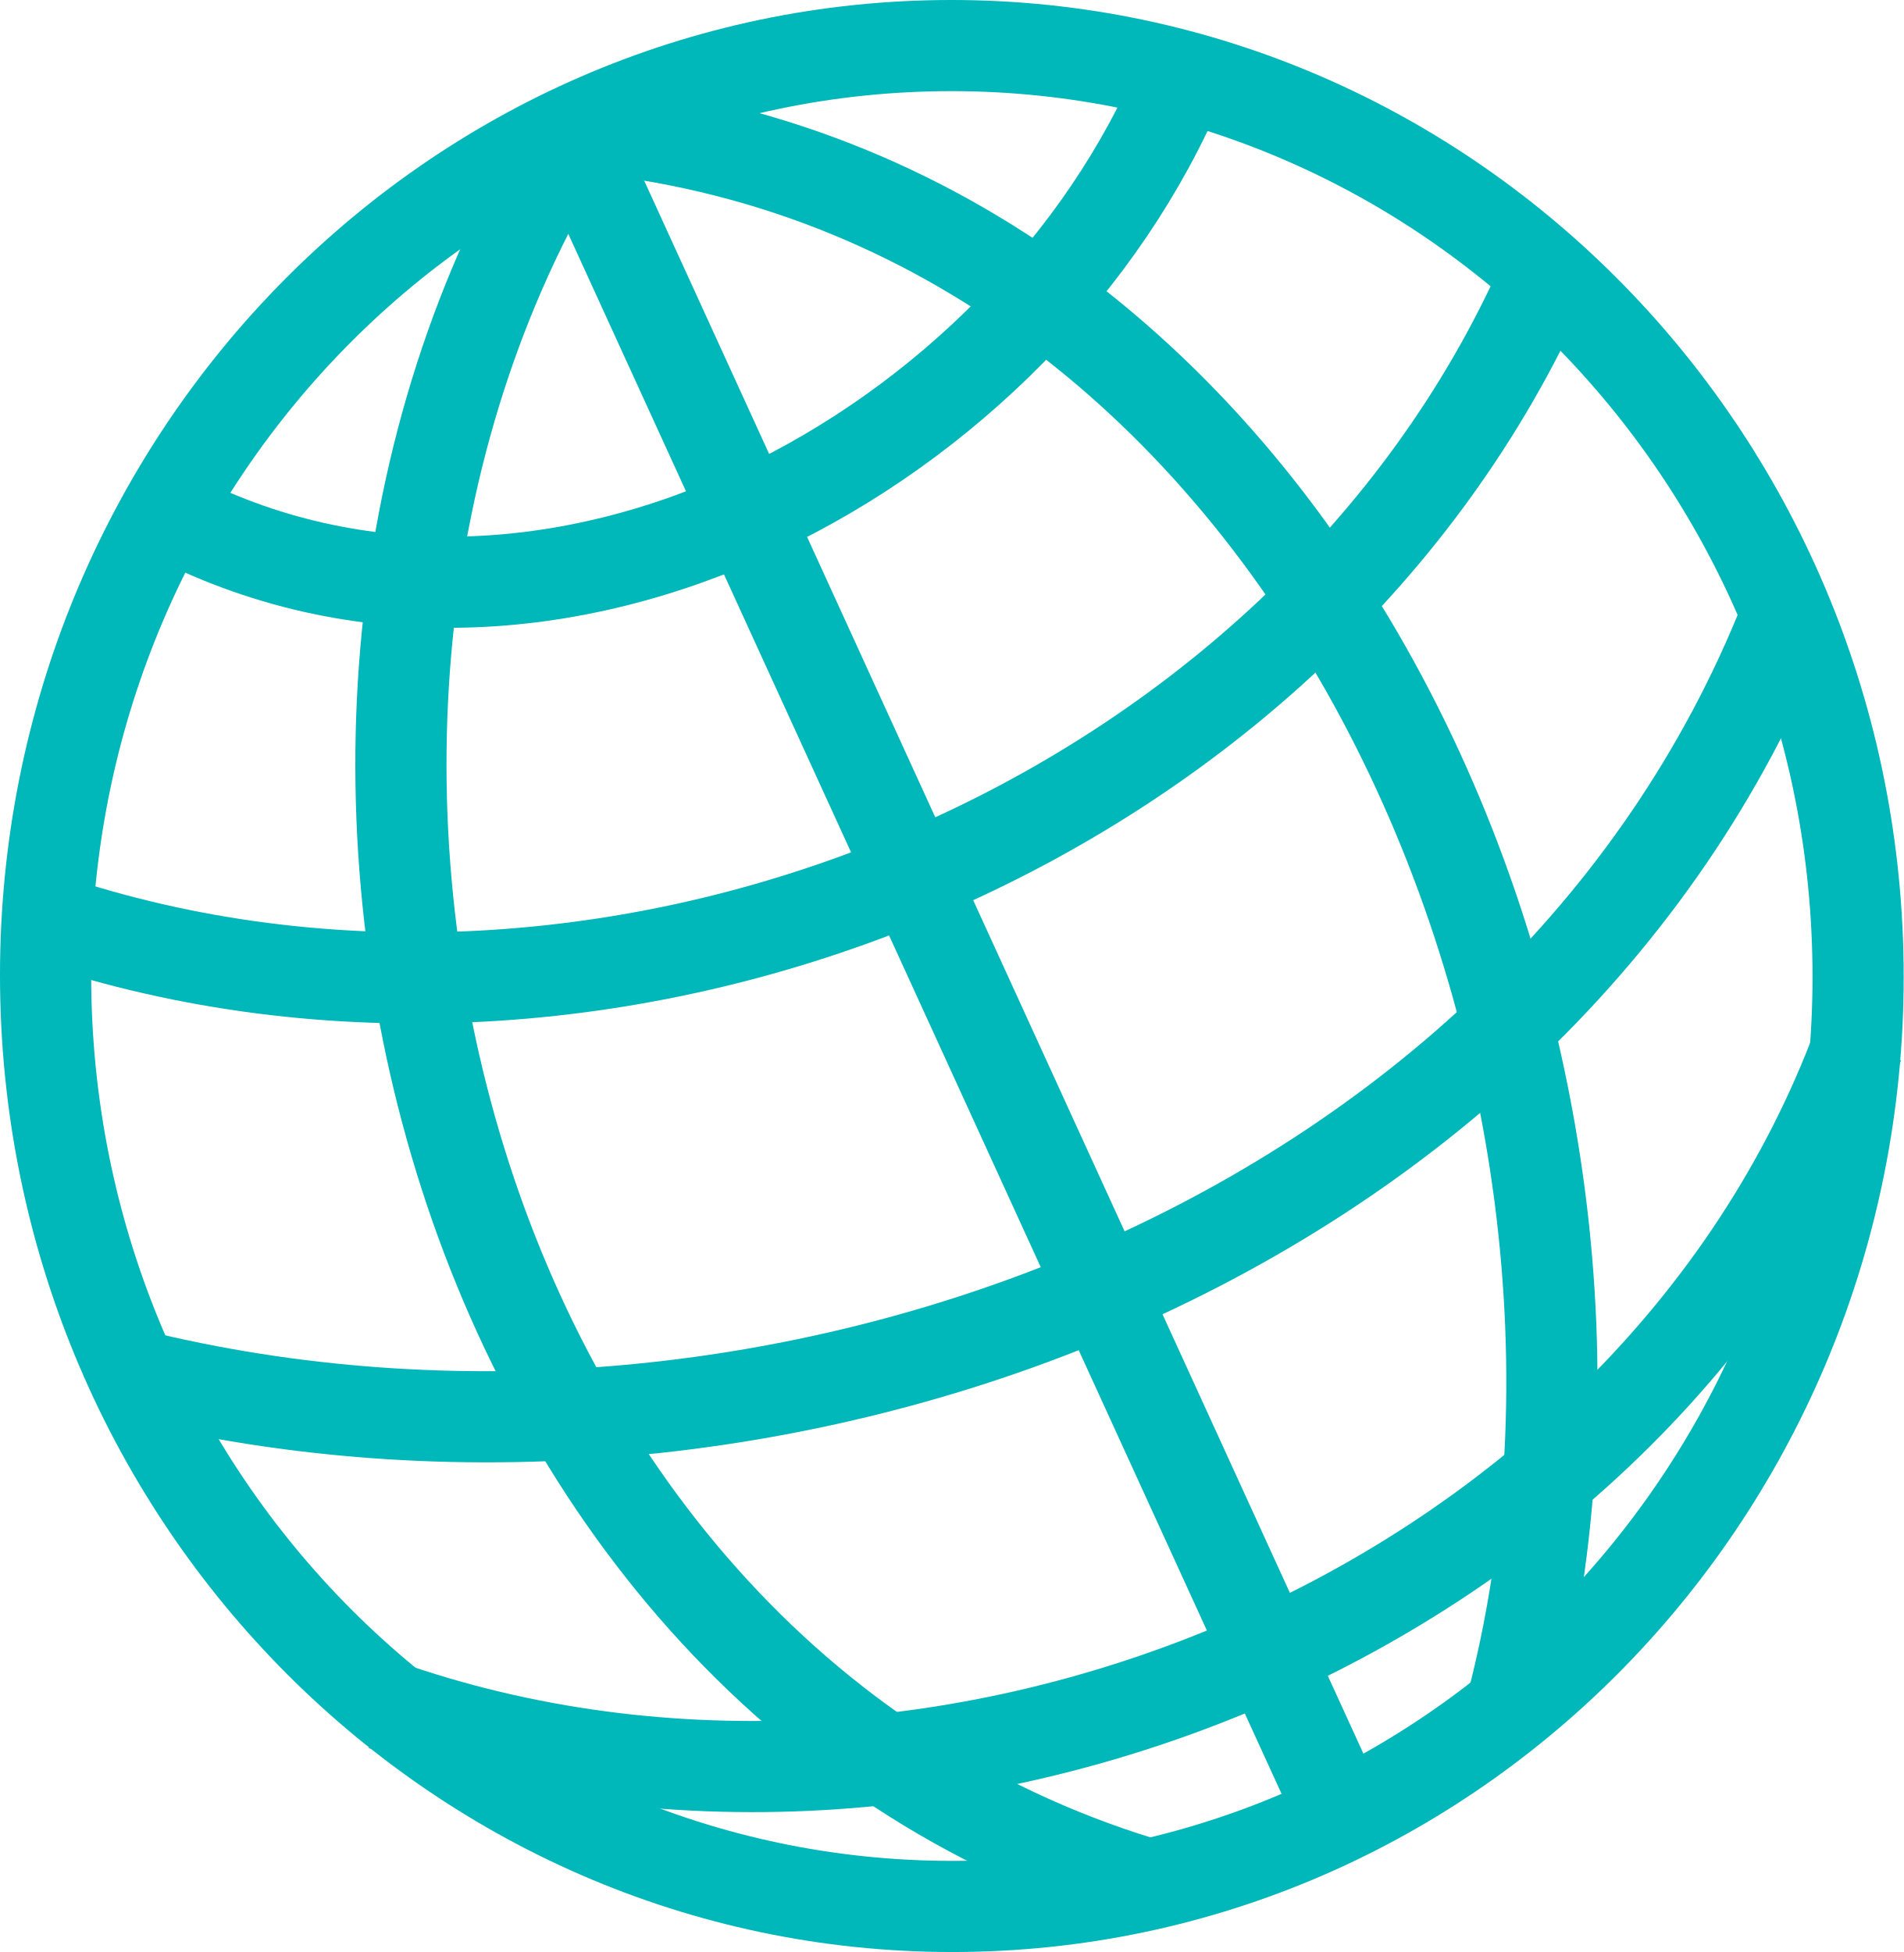
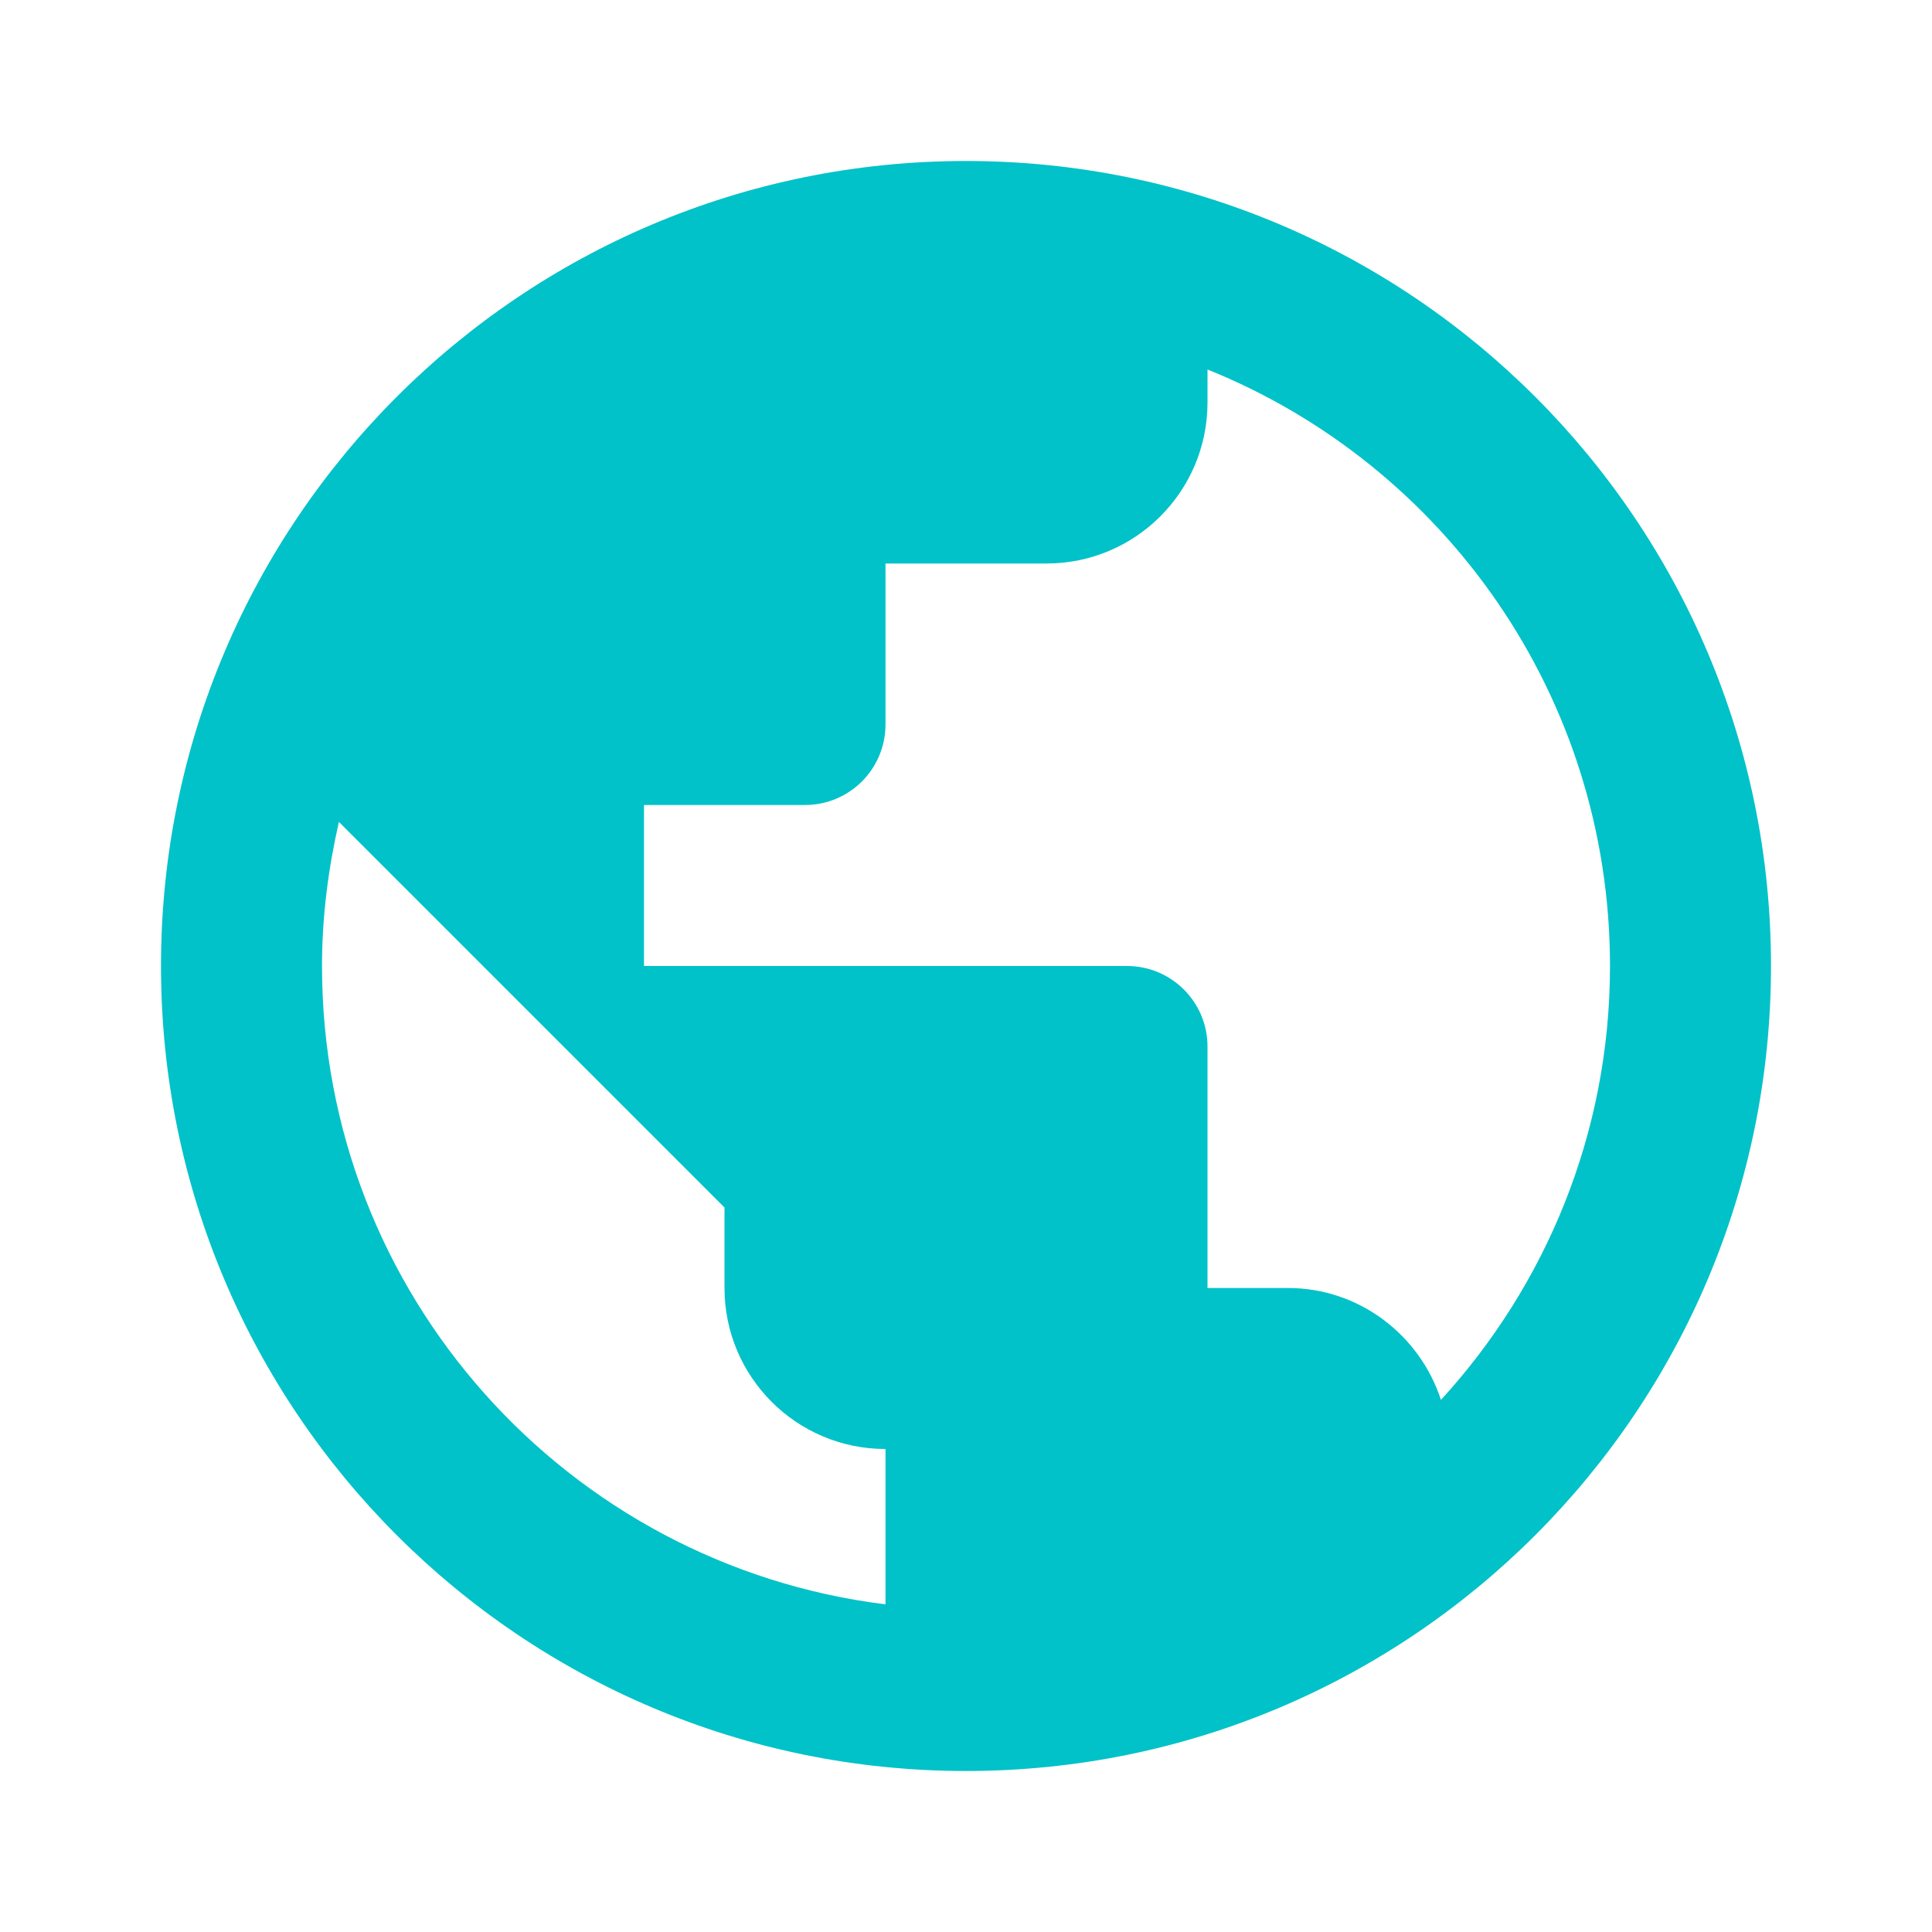
- <svg xmlns="http://www.w3.org/2000/svg" width="83.541" height="85.671" id="svg2" version="1.1">
-   <defs id="defs4">
-     </defs>
-   <g id="layer1" transform="translate(-163.8248,-265.4736)">
-     <g id="g4983" style="stroke-width:4;stroke-miterlimit:4;stroke-dasharray:none;stroke:#00b7ba;stroke-opacity:1">
-       <path id="path3620" d="m 189.151,271.009 c -16.364,25.825 -6.131,67.601 24.749,77.075" style="fill:none;stroke:#00b7ba;stroke-width:4;stroke-linecap:butt;stroke-linejoin:miter;stroke-miterlimit:4;stroke-opacity:1;stroke-dasharray:none" />
-       <path id="path3935" d="m 189.151,271.009 c 32.096,2.853 48.397,40.976 41.012,69.296" style="fill:none;stroke:#00b7ba;stroke-width:4;stroke-linecap:butt;stroke-linejoin:miter;stroke-miterlimit:4;stroke-opacity:1;stroke-dasharray:none" />
-       <path id="path4227" d="m 188.798,271.009 33.941,74.246" style="fill:none;stroke:#00b7ba;stroke-width:4;stroke-linecap:butt;stroke-linejoin:miter;stroke-miterlimit:4;stroke-opacity:1;stroke-dasharray:none" />
-       <path id="path4229" d="m 171.12,287.98 c 16.747,8.853 37.735,-2.824 44.548,-19.092" style="fill:none;stroke:#00b7ba;stroke-width:4;stroke-linecap:butt;stroke-linejoin:miter;stroke-miterlimit:4;stroke-opacity:1;stroke-dasharray:none" />
-       <path id="path4231" d="m 166.524,306.011 c 24.602,7.892 54.449,-4.408 65.054,-28.284" style="fill:none;stroke:#00b7ba;stroke-width:4;stroke-linecap:butt;stroke-linejoin:miter;stroke-miterlimit:4;stroke-opacity:1;stroke-dasharray:none" />
-       <path id="path4233" d="m 169.706,325.81 c 27.657,6.829 61.507,-5.537 72.478,-33.234" style="fill:none;stroke:#00b7ba;stroke-width:4;stroke-linecap:butt;stroke-linejoin:miter;stroke-miterlimit:4;stroke-opacity:1;stroke-dasharray:none" />
-       <path transform="matrix(0.9999237,-0.01235137,0.01235137,0.9999237,-3.089671,2.200592)" d="m 244.65,308.663 a 39.766,40.836 0 0 1 -39.766,40.836 39.766,40.836 0 0 1 -39.766,-40.836 39.766,40.836 0 0 1 39.766,-40.836 39.766,40.836 0 0 1 39.766,40.836 z" id="path4750" style="fill:none;stroke:#00b7ba;stroke-width:4;stroke-miterlimit:4;stroke-opacity:1;stroke-dasharray:none" />
-       <path id="path4235" d="m 180.666,340.306 c 24.578,8.653 55.439,-4.151 64.7,-28.991" style="fill:none;stroke:#00b7ba;stroke-width:4;stroke-linecap:butt;stroke-linejoin:miter;stroke-miterlimit:4;stroke-opacity:1;stroke-dasharray:none" />
-     </g>
-   </g>
+ <svg xmlns="http://www.w3.org/2000/svg" version="1.1" width="24" height="24" viewBox="0 0 24 24">
+   <path fill="#00c2c8" d="M17.9,17.39C17.64,16.59 16.89,16 16,16H15V13A1,1 0 0,0 14,12H8V10H10A1,1 0 0,0 11,9V7H13A2,2 0 0,0 15,5V4.59C17.93,5.77 20,8.64 20,12C20,14.08 19.2,15.97 17.9,17.39M11,19.93C7.05,19.44 4,16.08 4,12C4,11.38 4.08,10.78 4.21,10.21L9,15V16A2,2 0 0,0 11,18M12,2A10,10 0 0,0 2,12A10,10 0 0,0 12,22A10,10 0 0,0 22,12A10,10 0 0,0 12,2Z" />
</svg>
